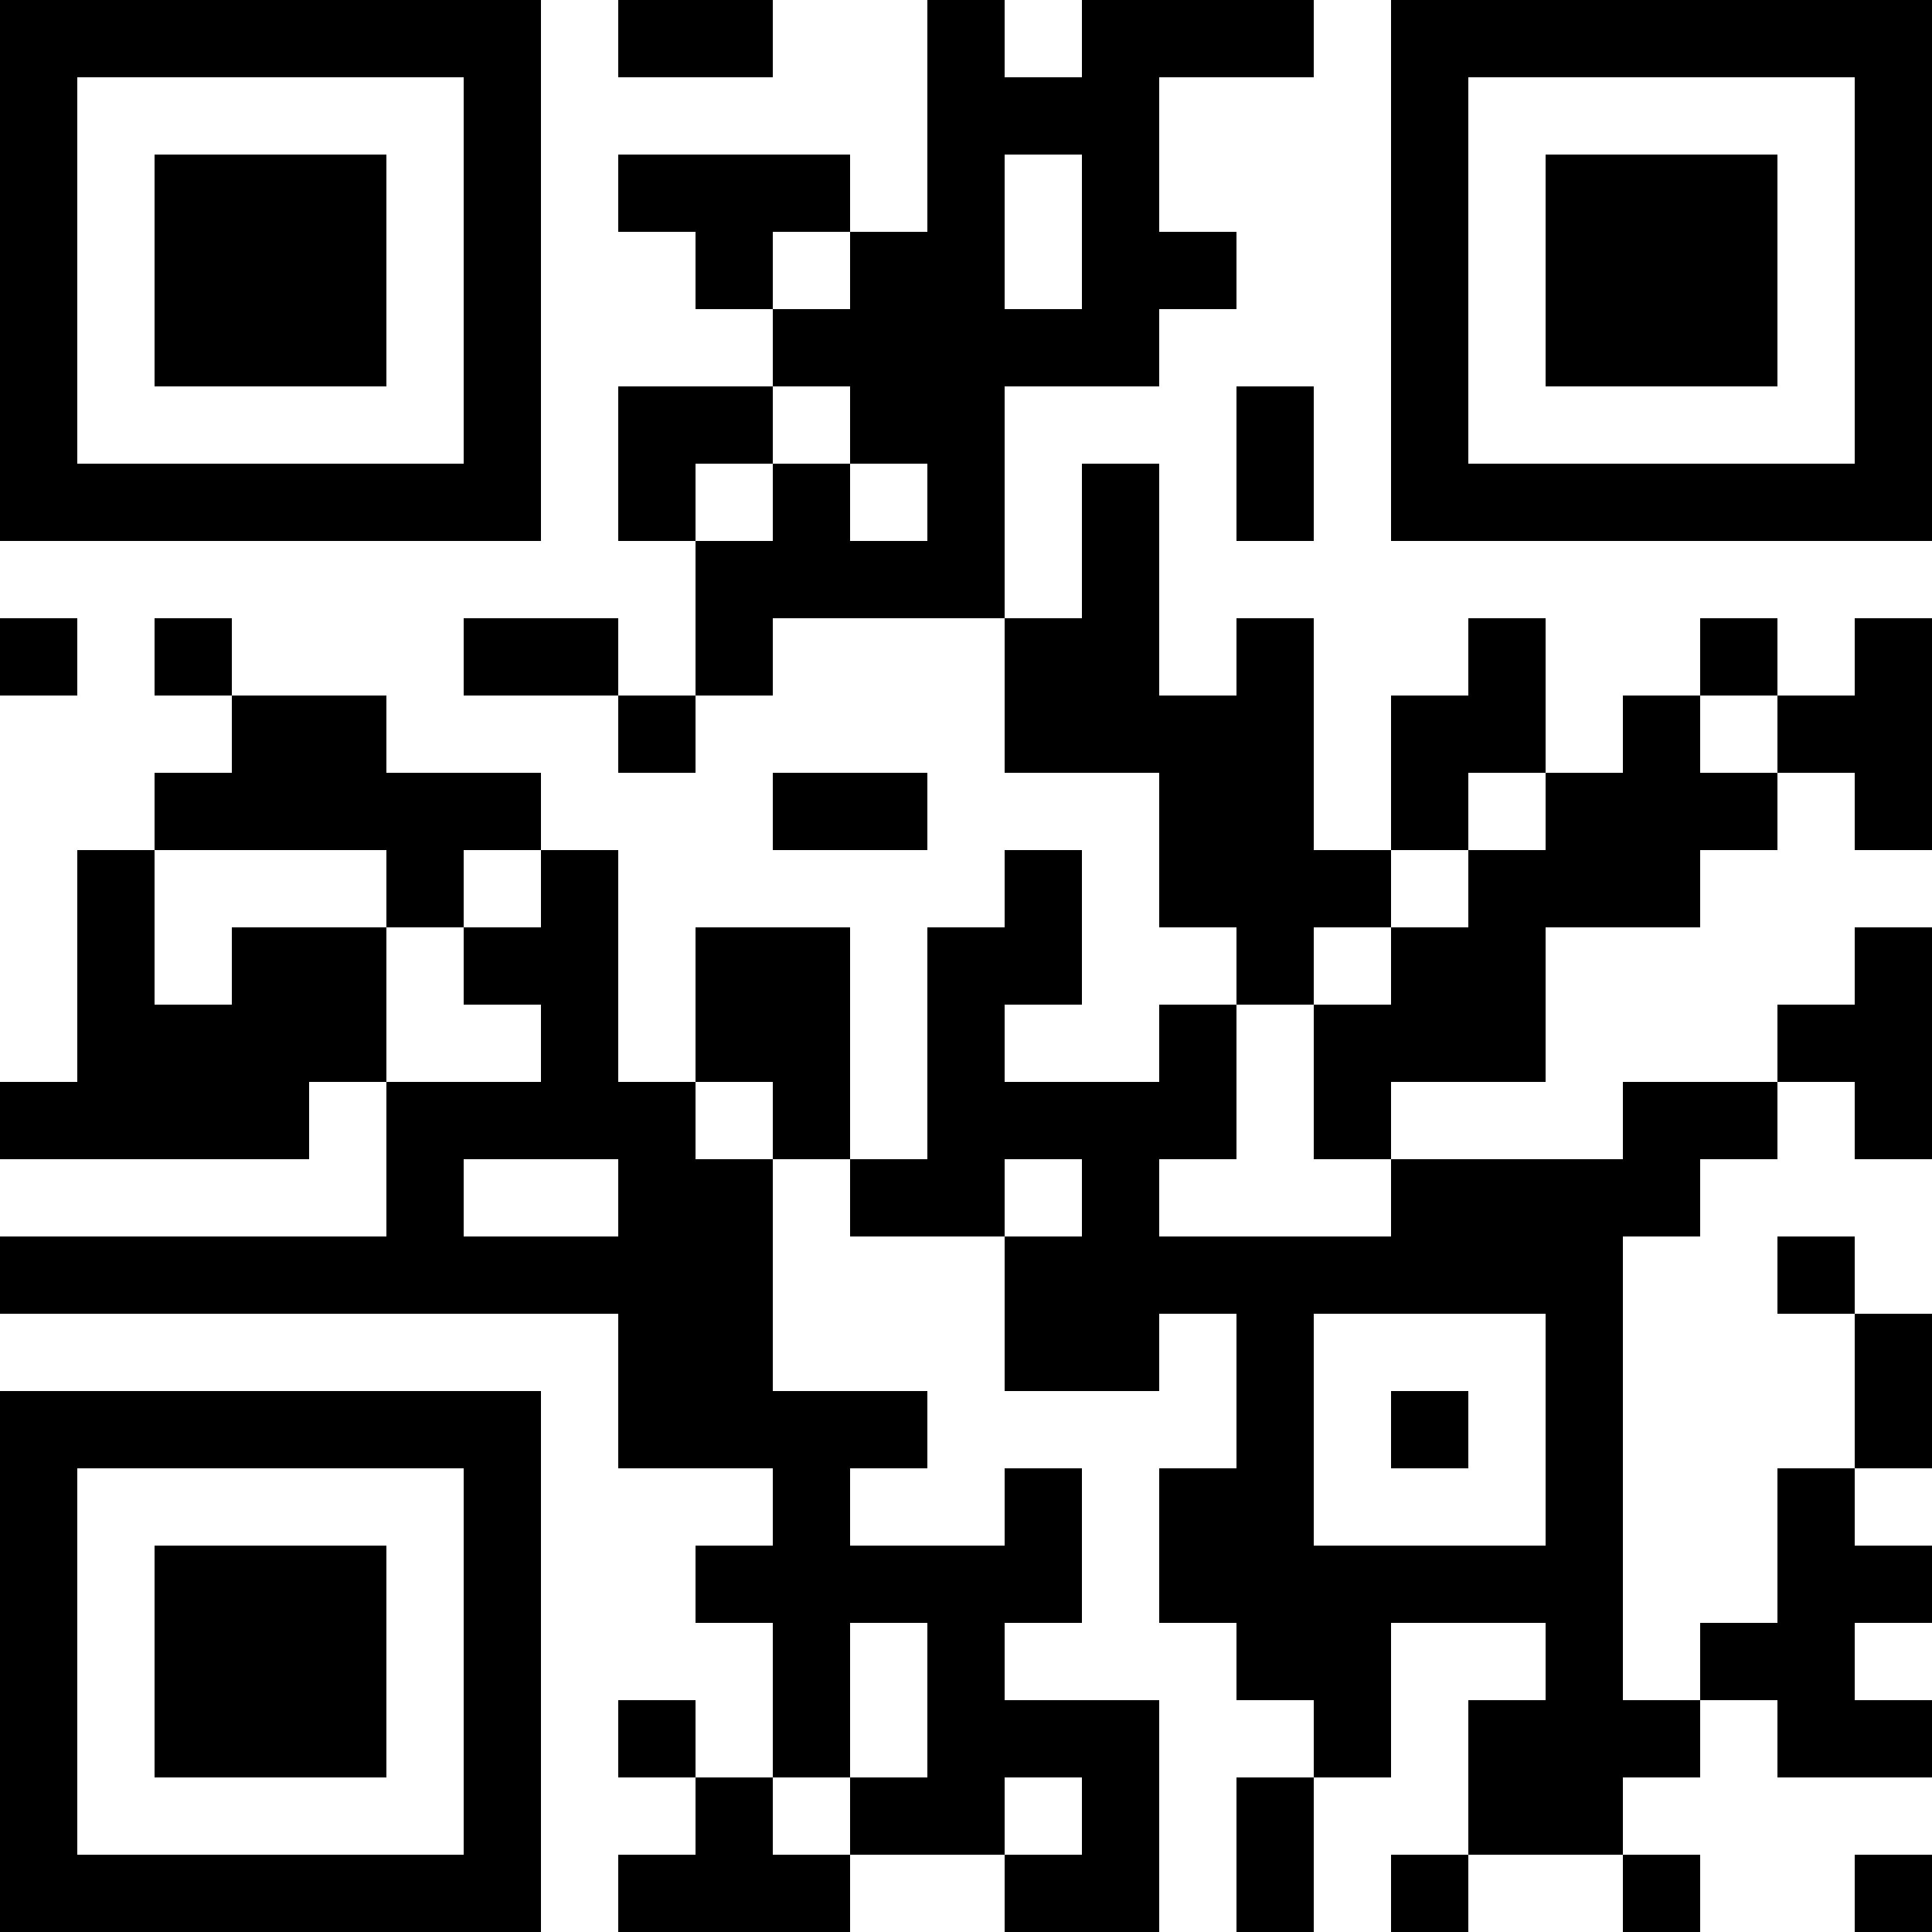
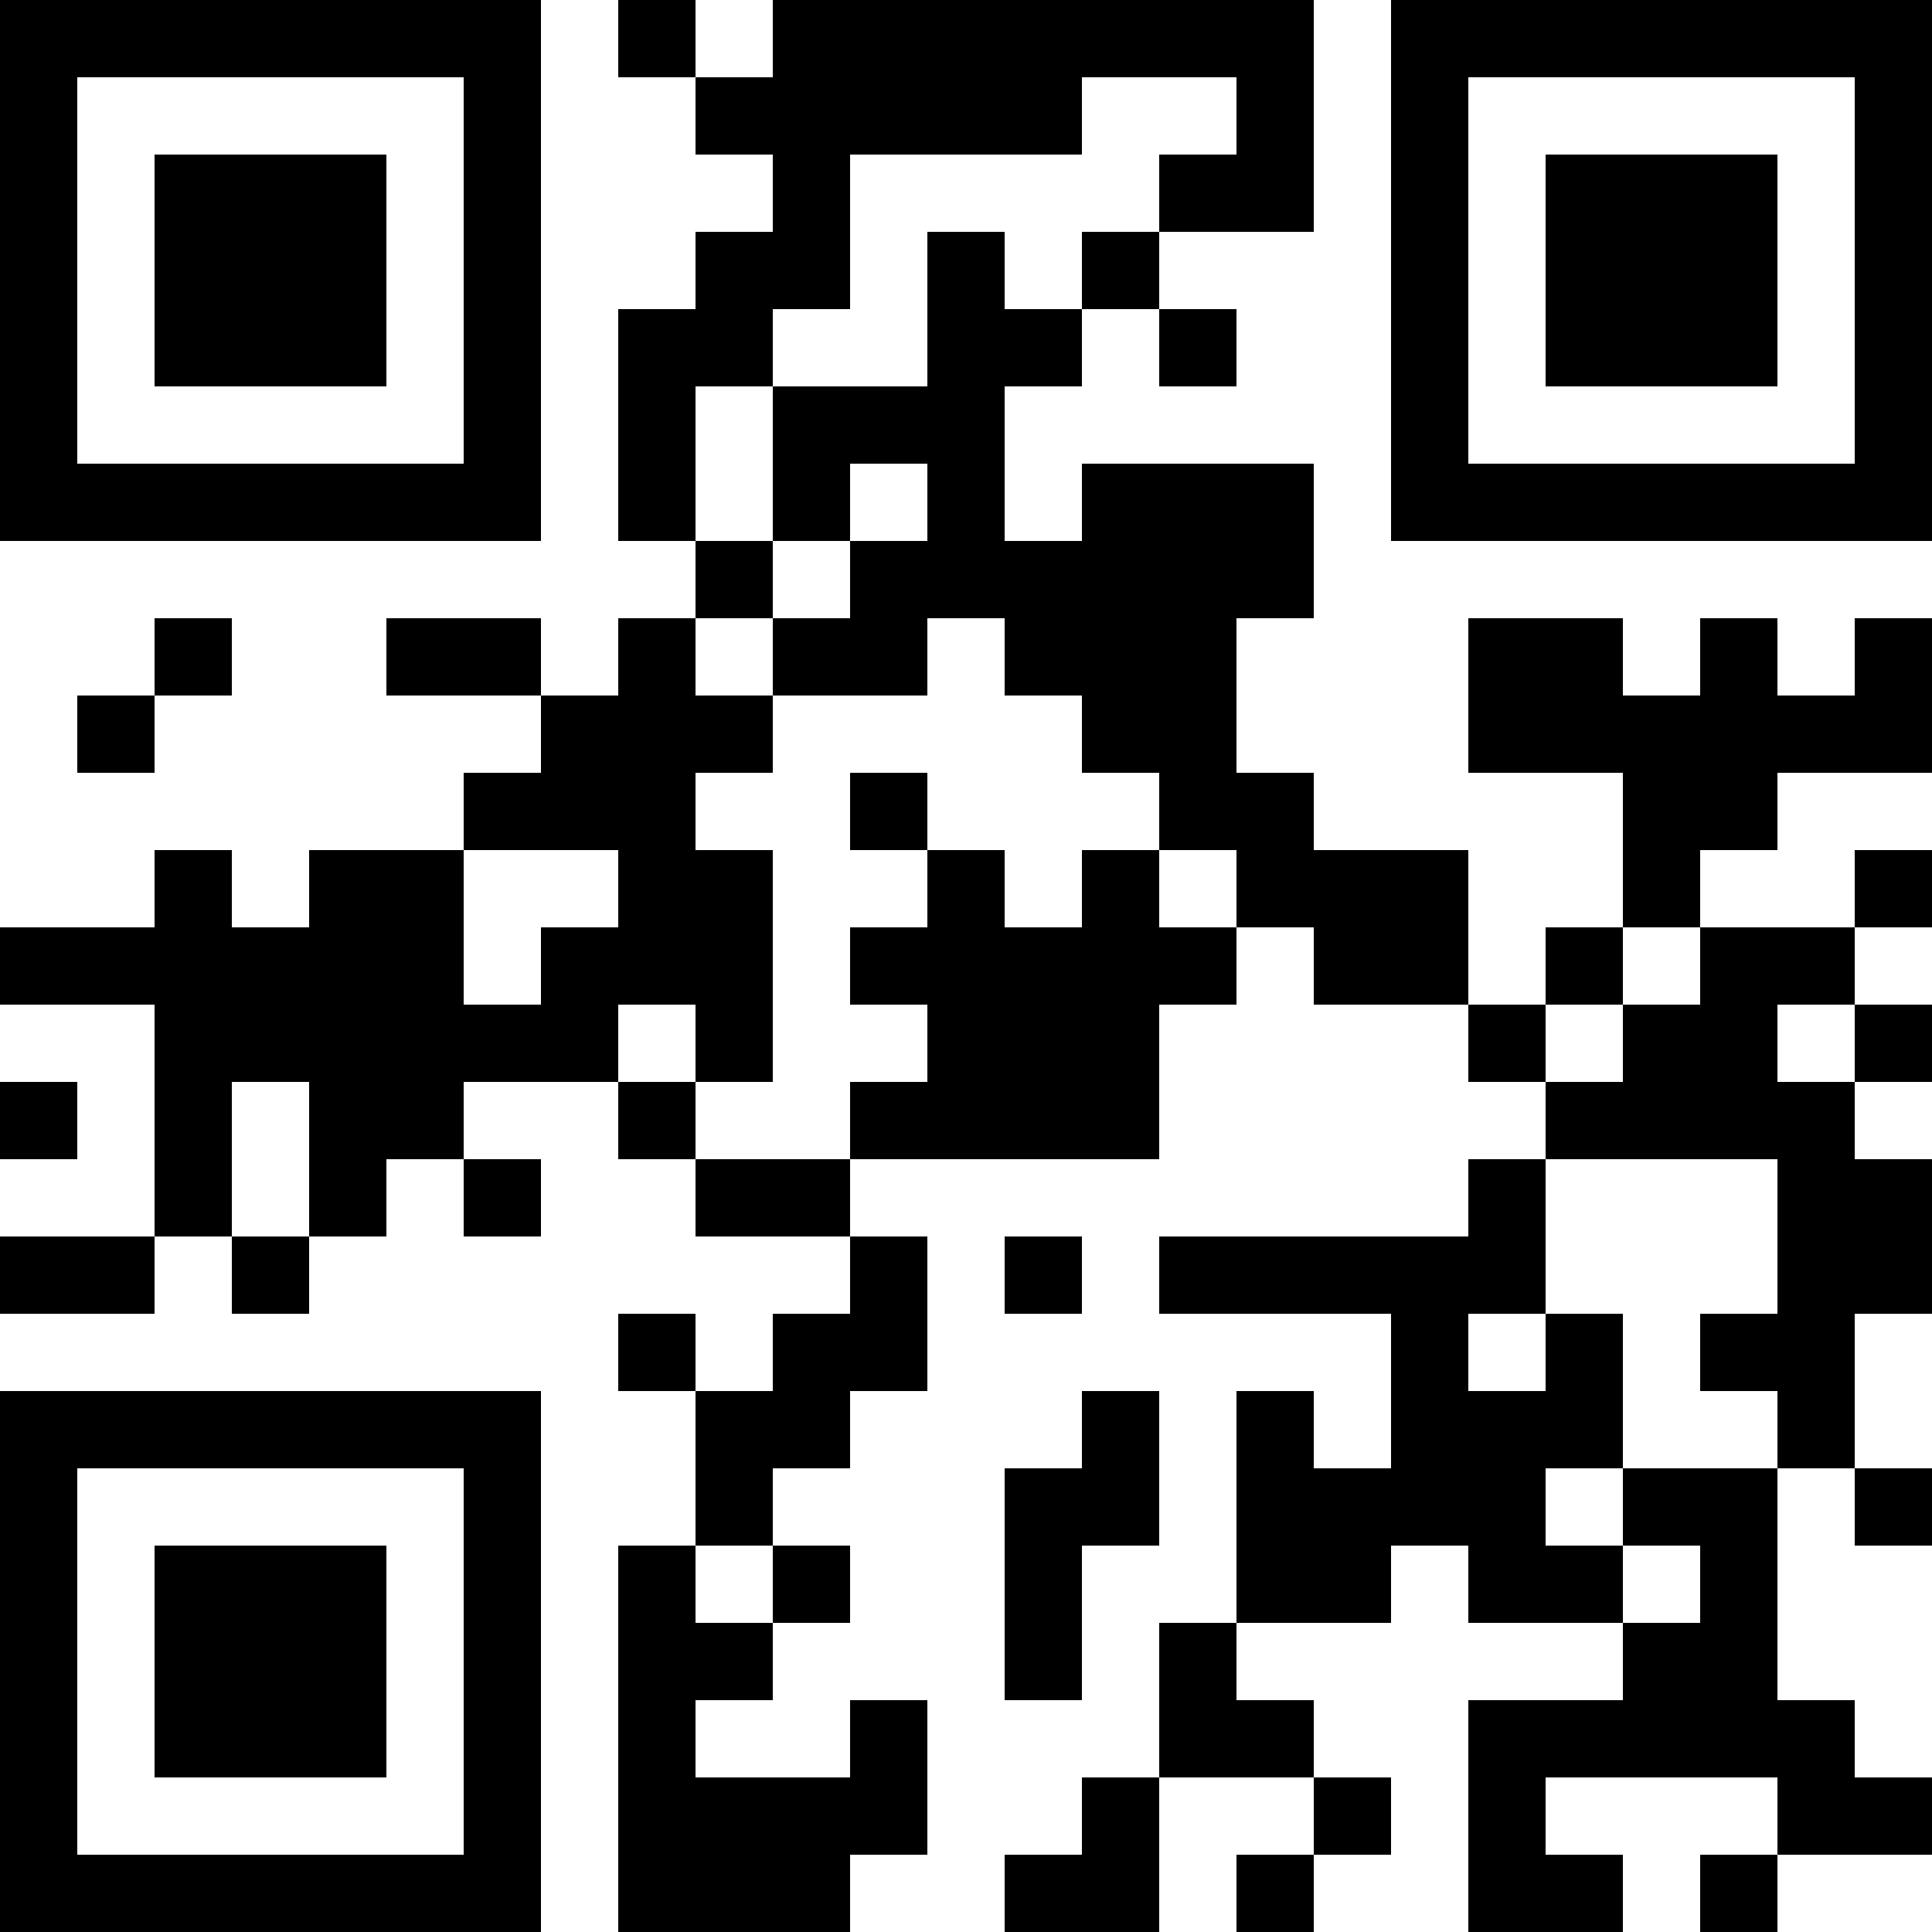
<svg xmlns="http://www.w3.org/2000/svg" class="qr" aria-hidden="true" viewBox="0 0 25 25" shape-rendering="crispEdges">
-   <path fill="none" d="M0 0h25v25H0z" />
-   <path stroke="currentColor" d="M0 0.5h7m1 0h2m2 0h1m1 0h3m1 0h7M0 1.5h1m5 0h1m5 0h3m3 0h1m5 0h1M0 2.5h1m1 0h3m1 0h1m1 0h3m1 0h1m1 0h1m3 0h1m1 0h3m1 0h1M0 3.5h1m1 0h3m1 0h1m2 0h1m1 0h2m1 0h2m2 0h1m1 0h3m1 0h1M0 4.5h1m1 0h3m1 0h1m3 0h5m3 0h1m1 0h3m1 0h1M0 5.5h1m5 0h1m1 0h2m1 0h2m3 0h1m1 0h1m5 0h1M0 6.5h7m1 0h1m1 0h1m1 0h1m1 0h1m1 0h1m1 0h7M9 7.5h4m1 0h1M0 8.5h1m1 0h1m3 0h2m1 0h1m3 0h2m1 0h1m2 0h1m2 0h1m1 0h1M3 9.5h2m3 0h1m4 0h4m1 0h2m1 0h1m1 0h2M2 10.5h5m3 0h2m3 0h2m1 0h1m1 0h3m1 0h1M1 11.5h1m3 0h1m1 0h1m5 0h1m1 0h3m1 0h3M1 12.5h1m1 0h2m1 0h2m1 0h2m1 0h2m2 0h1m1 0h2m4 0h1M1 13.5h4m2 0h1m1 0h2m1 0h1m2 0h1m1 0h3m3 0h2M0 14.5h4m1 0h4m1 0h1m1 0h4m1 0h1m3 0h2m1 0h1M5 15.5h1m2 0h2m1 0h2m1 0h1m3 0h4M0 16.5h10m3 0h8m2 0h1M8 17.5h2m3 0h2m1 0h1m3 0h1m3 0h1M0 18.5h7m1 0h4m4 0h1m1 0h1m1 0h1m3 0h1M0 19.5h1m5 0h1m3 0h1m2 0h1m1 0h2m3 0h1m2 0h1M0 20.5h1m1 0h3m1 0h1m2 0h5m1 0h6m2 0h2M0 21.5h1m1 0h3m1 0h1m3 0h1m1 0h1m3 0h2m2 0h1m1 0h2M0 22.5h1m1 0h3m1 0h1m1 0h1m1 0h1m1 0h3m2 0h1m1 0h3m1 0h2M0 23.5h1m5 0h1m2 0h1m1 0h2m1 0h1m1 0h1m2 0h2M0 24.5h7m1 0h3m2 0h2m1 0h1m1 0h1m2 0h1m2 0h1" />
+   <path fill="currentColor" d="M0 0h1v1h-1zM1 0h1v1h-1zM2 0h1v1h-1zM3 0h1v1h-1zM4 0h1v1h-1zM5 0h1v1h-1zM6 0h1v1h-1zM8 0h1v1h-1zM10 0h1v1h-1zM11 0h1v1h-1zM12 0h1v1h-1zM13 0h1v1h-1zM14 0h1v1h-1zM15 0h1v1h-1zM16 0h1v1h-1zM18 0h1v1h-1zM19 0h1v1h-1zM20 0h1v1h-1zM21 0h1v1h-1zM22 0h1v1h-1zM23 0h1v1h-1zM24 0h1v1h-1zM0 1h1v1h-1zM6 1h1v1h-1zM9 1h1v1h-1zM10 1h1v1h-1zM11 1h1v1h-1zM12 1h1v1h-1zM13 1h1v1h-1zM16 1h1v1h-1zM18 1h1v1h-1zM24 1h1v1h-1zM0 2h1v1h-1zM2 2h1v1h-1zM3 2h1v1h-1zM4 2h1v1h-1zM6 2h1v1h-1zM10 2h1v1h-1zM15 2h1v1h-1zM16 2h1v1h-1zM18 2h1v1h-1zM20 2h1v1h-1zM21 2h1v1h-1zM22 2h1v1h-1zM24 2h1v1h-1zM0 3h1v1h-1zM2 3h1v1h-1zM3 3h1v1h-1zM4 3h1v1h-1zM6 3h1v1h-1zM9 3h1v1h-1zM10 3h1v1h-1zM12 3h1v1h-1zM14 3h1v1h-1zM18 3h1v1h-1zM20 3h1v1h-1zM21 3h1v1h-1zM22 3h1v1h-1zM24 3h1v1h-1zM0 4h1v1h-1zM2 4h1v1h-1zM3 4h1v1h-1zM4 4h1v1h-1zM6 4h1v1h-1zM8 4h1v1h-1zM9 4h1v1h-1zM12 4h1v1h-1zM13 4h1v1h-1zM15 4h1v1h-1zM18 4h1v1h-1zM20 4h1v1h-1zM21 4h1v1h-1zM22 4h1v1h-1zM24 4h1v1h-1zM0 5h1v1h-1zM6 5h1v1h-1zM8 5h1v1h-1zM10 5h1v1h-1zM11 5h1v1h-1zM12 5h1v1h-1zM18 5h1v1h-1zM24 5h1v1h-1zM0 6h1v1h-1zM1 6h1v1h-1zM2 6h1v1h-1zM3 6h1v1h-1zM4 6h1v1h-1zM5 6h1v1h-1zM6 6h1v1h-1zM8 6h1v1h-1zM10 6h1v1h-1zM12 6h1v1h-1zM14 6h1v1h-1zM15 6h1v1h-1zM16 6h1v1h-1zM18 6h1v1h-1zM19 6h1v1h-1zM20 6h1v1h-1zM21 6h1v1h-1zM22 6h1v1h-1zM23 6h1v1h-1zM24 6h1v1h-1zM9 7h1v1h-1zM11 7h1v1h-1zM12 7h1v1h-1zM13 7h1v1h-1zM14 7h1v1h-1zM15 7h1v1h-1zM16 7h1v1h-1zM2 8h1v1h-1zM5 8h1v1h-1zM6 8h1v1h-1zM8 8h1v1h-1zM10 8h1v1h-1zM11 8h1v1h-1zM13 8h1v1h-1zM14 8h1v1h-1zM15 8h1v1h-1zM19 8h1v1h-1zM20 8h1v1h-1zM22 8h1v1h-1zM24 8h1v1h-1zM1 9h1v1h-1zM7 9h1v1h-1zM8 9h1v1h-1zM9 9h1v1h-1zM14 9h1v1h-1zM15 9h1v1h-1zM19 9h1v1h-1zM20 9h1v1h-1zM21 9h1v1h-1zM22 9h1v1h-1zM23 9h1v1h-1zM24 9h1v1h-1zM6 10h1v1h-1zM7 10h1v1h-1zM8 10h1v1h-1zM11 10h1v1h-1zM15 10h1v1h-1zM16 10h1v1h-1zM21 10h1v1h-1zM22 10h1v1h-1zM2 11h1v1h-1zM4 11h1v1h-1zM5 11h1v1h-1zM8 11h1v1h-1zM9 11h1v1h-1zM12 11h1v1h-1zM14 11h1v1h-1zM16 11h1v1h-1zM17 11h1v1h-1zM18 11h1v1h-1zM21 11h1v1h-1zM24 11h1v1h-1zM0 12h1v1h-1zM1 12h1v1h-1zM2 12h1v1h-1zM3 12h1v1h-1zM4 12h1v1h-1zM5 12h1v1h-1zM7 12h1v1h-1zM8 12h1v1h-1zM9 12h1v1h-1zM11 12h1v1h-1zM12 12h1v1h-1zM13 12h1v1h-1zM14 12h1v1h-1zM15 12h1v1h-1zM17 12h1v1h-1zM18 12h1v1h-1zM20 12h1v1h-1zM22 12h1v1h-1zM23 12h1v1h-1zM2 13h1v1h-1zM3 13h1v1h-1zM4 13h1v1h-1zM5 13h1v1h-1zM6 13h1v1h-1zM7 13h1v1h-1zM9 13h1v1h-1zM12 13h1v1h-1zM13 13h1v1h-1zM14 13h1v1h-1zM19 13h1v1h-1zM21 13h1v1h-1zM22 13h1v1h-1zM24 13h1v1h-1zM0 14h1v1h-1zM2 14h1v1h-1zM4 14h1v1h-1zM5 14h1v1h-1zM8 14h1v1h-1zM11 14h1v1h-1zM12 14h1v1h-1zM13 14h1v1h-1zM14 14h1v1h-1zM20 14h1v1h-1zM21 14h1v1h-1zM22 14h1v1h-1zM23 14h1v1h-1zM2 15h1v1h-1zM4 15h1v1h-1zM6 15h1v1h-1zM9 15h1v1h-1zM10 15h1v1h-1zM19 15h1v1h-1zM23 15h1v1h-1zM24 15h1v1h-1zM0 16h1v1h-1zM1 16h1v1h-1zM3 16h1v1h-1zM11 16h1v1h-1zM13 16h1v1h-1zM15 16h1v1h-1zM16 16h1v1h-1zM17 16h1v1h-1zM18 16h1v1h-1zM19 16h1v1h-1zM23 16h1v1h-1zM24 16h1v1h-1zM8 17h1v1h-1zM10 17h1v1h-1zM11 17h1v1h-1zM18 17h1v1h-1zM20 17h1v1h-1zM22 17h1v1h-1zM23 17h1v1h-1zM0 18h1v1h-1zM1 18h1v1h-1zM2 18h1v1h-1zM3 18h1v1h-1zM4 18h1v1h-1zM5 18h1v1h-1zM6 18h1v1h-1zM9 18h1v1h-1zM10 18h1v1h-1zM14 18h1v1h-1zM16 18h1v1h-1zM18 18h1v1h-1zM19 18h1v1h-1zM20 18h1v1h-1zM23 18h1v1h-1zM0 19h1v1h-1zM6 19h1v1h-1zM9 19h1v1h-1zM13 19h1v1h-1zM14 19h1v1h-1zM16 19h1v1h-1zM17 19h1v1h-1zM18 19h1v1h-1zM19 19h1v1h-1zM21 19h1v1h-1zM22 19h1v1h-1zM24 19h1v1h-1zM0 20h1v1h-1zM2 20h1v1h-1zM3 20h1v1h-1zM4 20h1v1h-1zM6 20h1v1h-1zM8 20h1v1h-1zM10 20h1v1h-1zM13 20h1v1h-1zM16 20h1v1h-1zM17 20h1v1h-1zM19 20h1v1h-1zM20 20h1v1h-1zM22 20h1v1h-1zM0 21h1v1h-1zM2 21h1v1h-1zM3 21h1v1h-1zM4 21h1v1h-1zM6 21h1v1h-1zM8 21h1v1h-1zM9 21h1v1h-1zM13 21h1v1h-1zM15 21h1v1h-1zM21 21h1v1h-1zM22 21h1v1h-1zM0 22h1v1h-1zM2 22h1v1h-1zM3 22h1v1h-1zM4 22h1v1h-1zM6 22h1v1h-1zM8 22h1v1h-1zM11 22h1v1h-1zM15 22h1v1h-1zM16 22h1v1h-1zM19 22h1v1h-1zM20 22h1v1h-1zM21 22h1v1h-1zM22 22h1v1h-1zM23 22h1v1h-1zM0 23h1v1h-1zM6 23h1v1h-1zM8 23h1v1h-1zM9 23h1v1h-1zM10 23h1v1h-1zM11 23h1v1h-1zM14 23h1v1h-1zM17 23h1v1h-1zM19 23h1v1h-1zM23 23h1v1h-1zM24 23h1v1h-1zM0 24h1v1h-1zM1 24h1v1h-1zM2 24h1v1h-1zM3 24h1v1h-1zM4 24h1v1h-1zM5 24h1v1h-1zM6 24h1v1h-1zM8 24h1v1h-1zM9 24h1v1h-1zM10 24h1v1h-1zM13 24h1v1h-1zM14 24h1v1h-1zM16 24h1v1h-1zM19 24h1v1h-1zM20 24h1v1h-1zM22 24h1v1h-1z" />
</svg>
